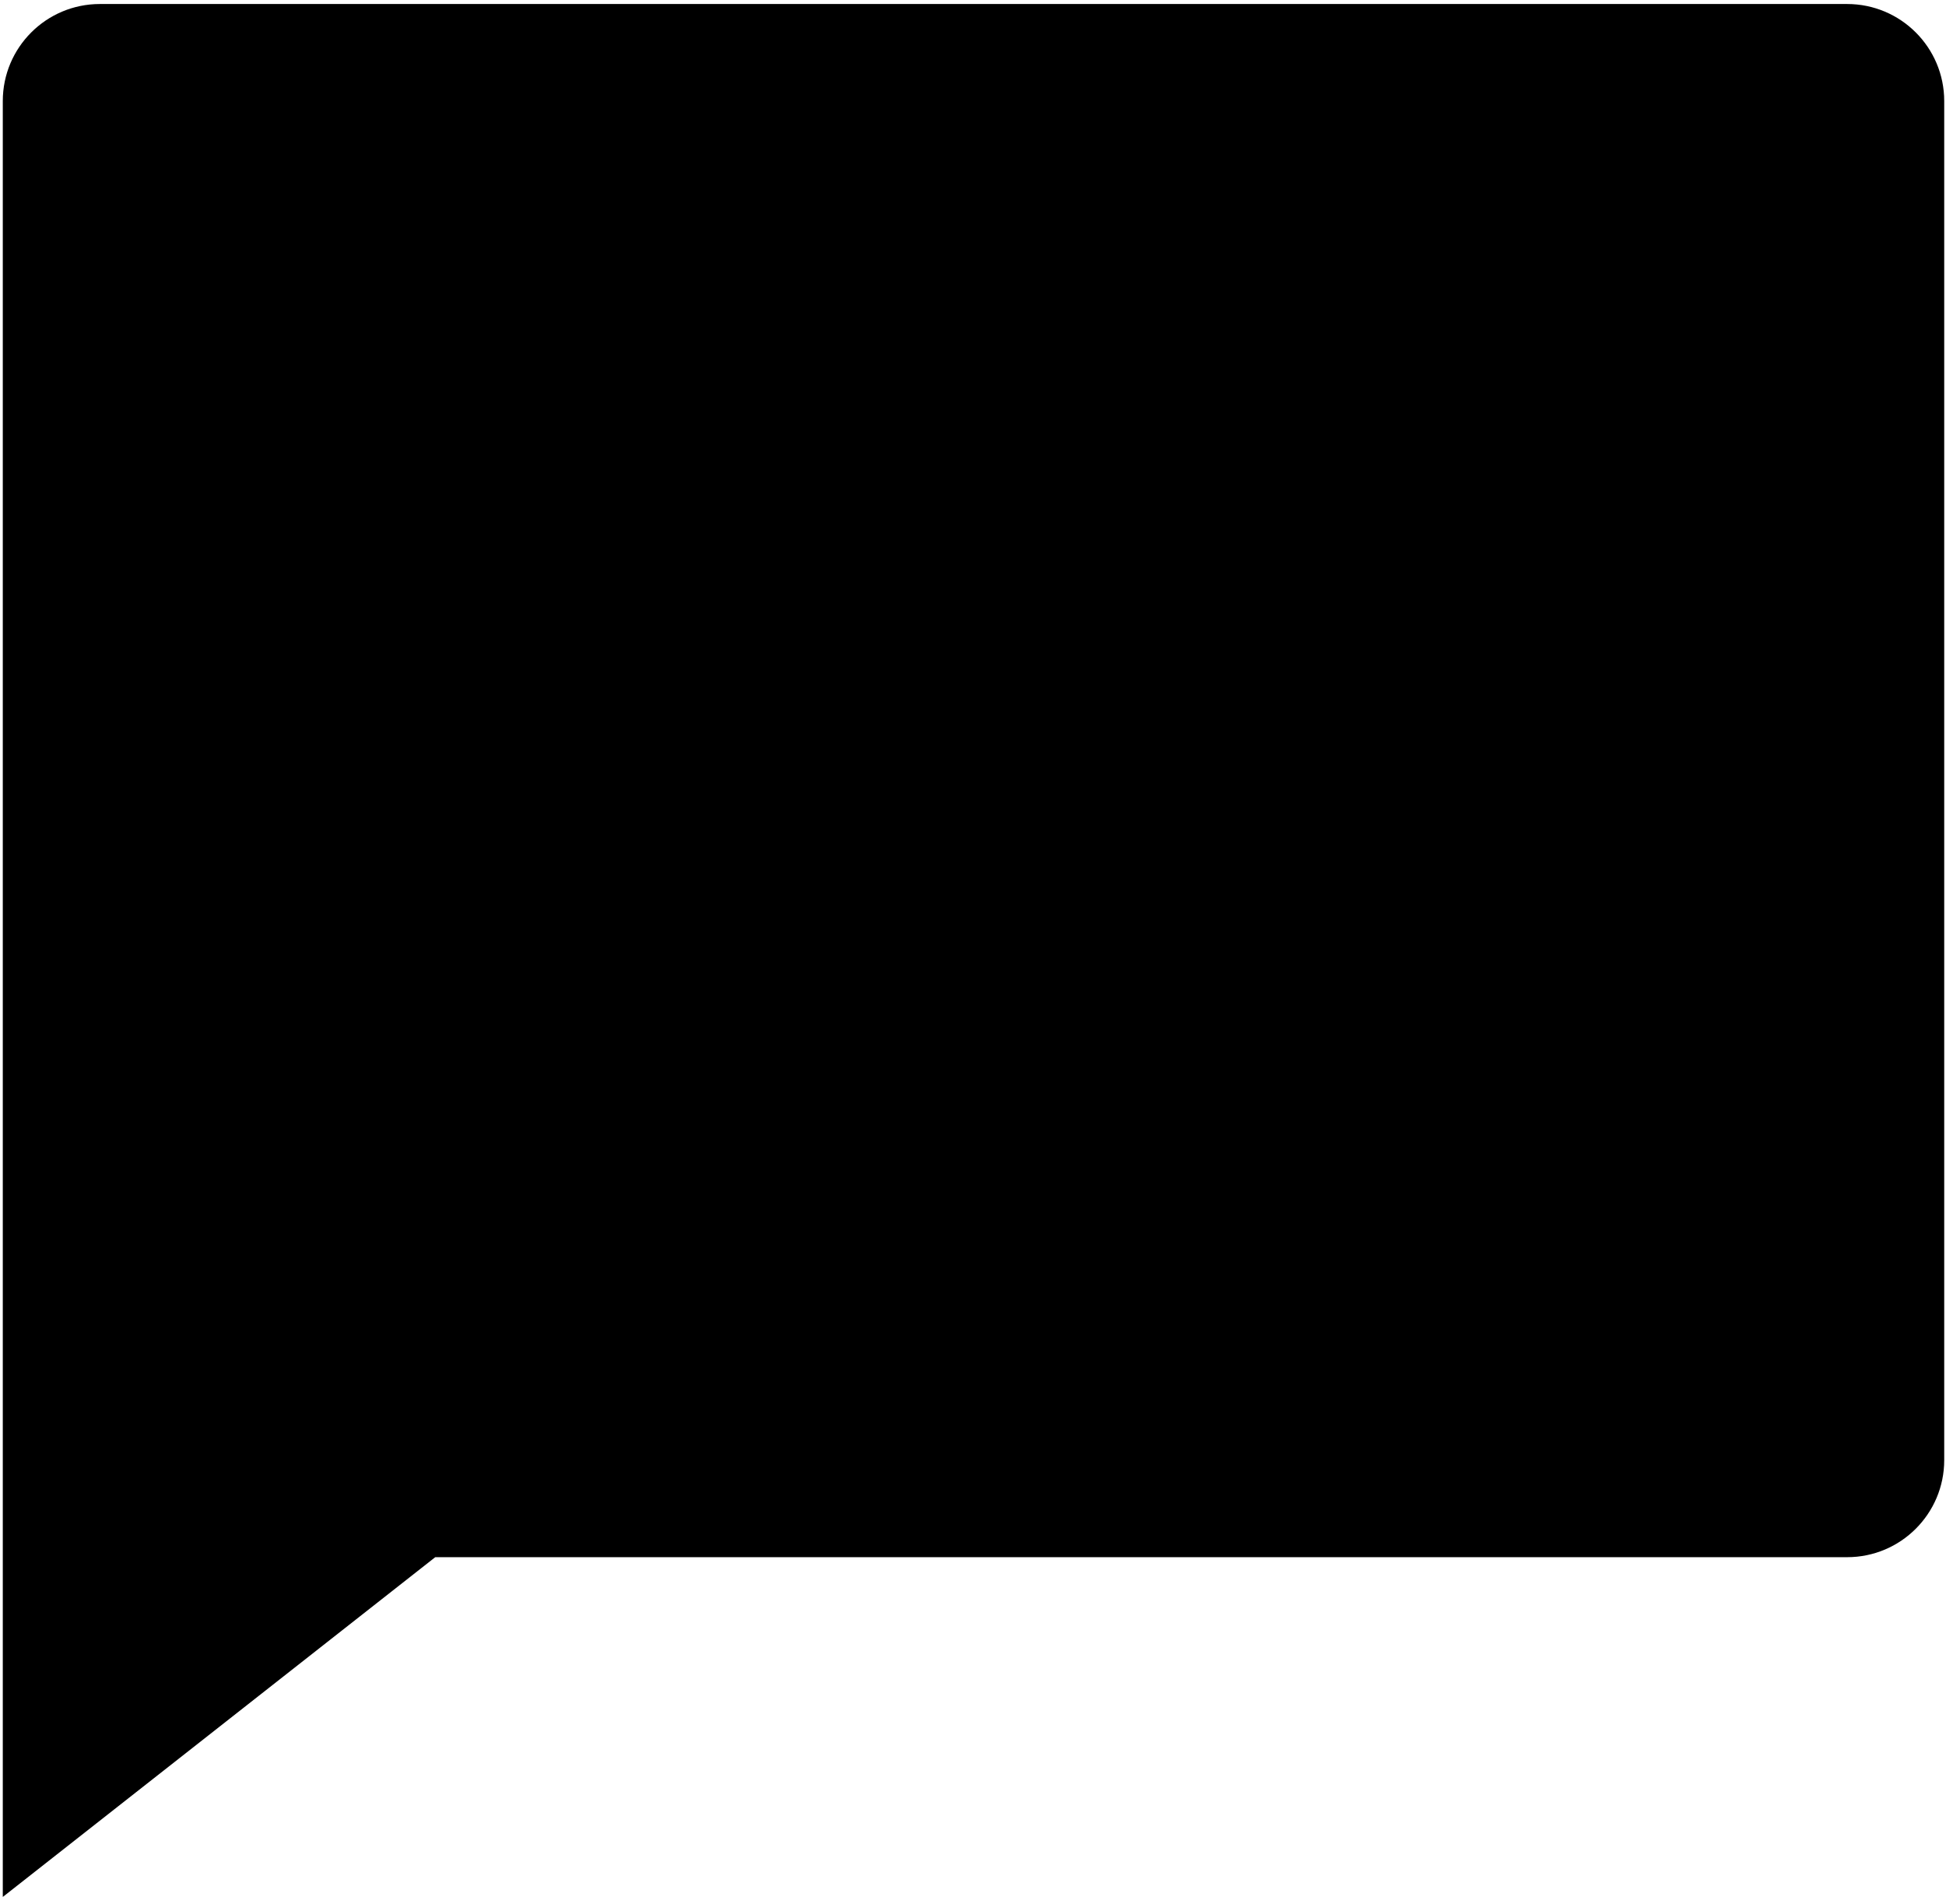
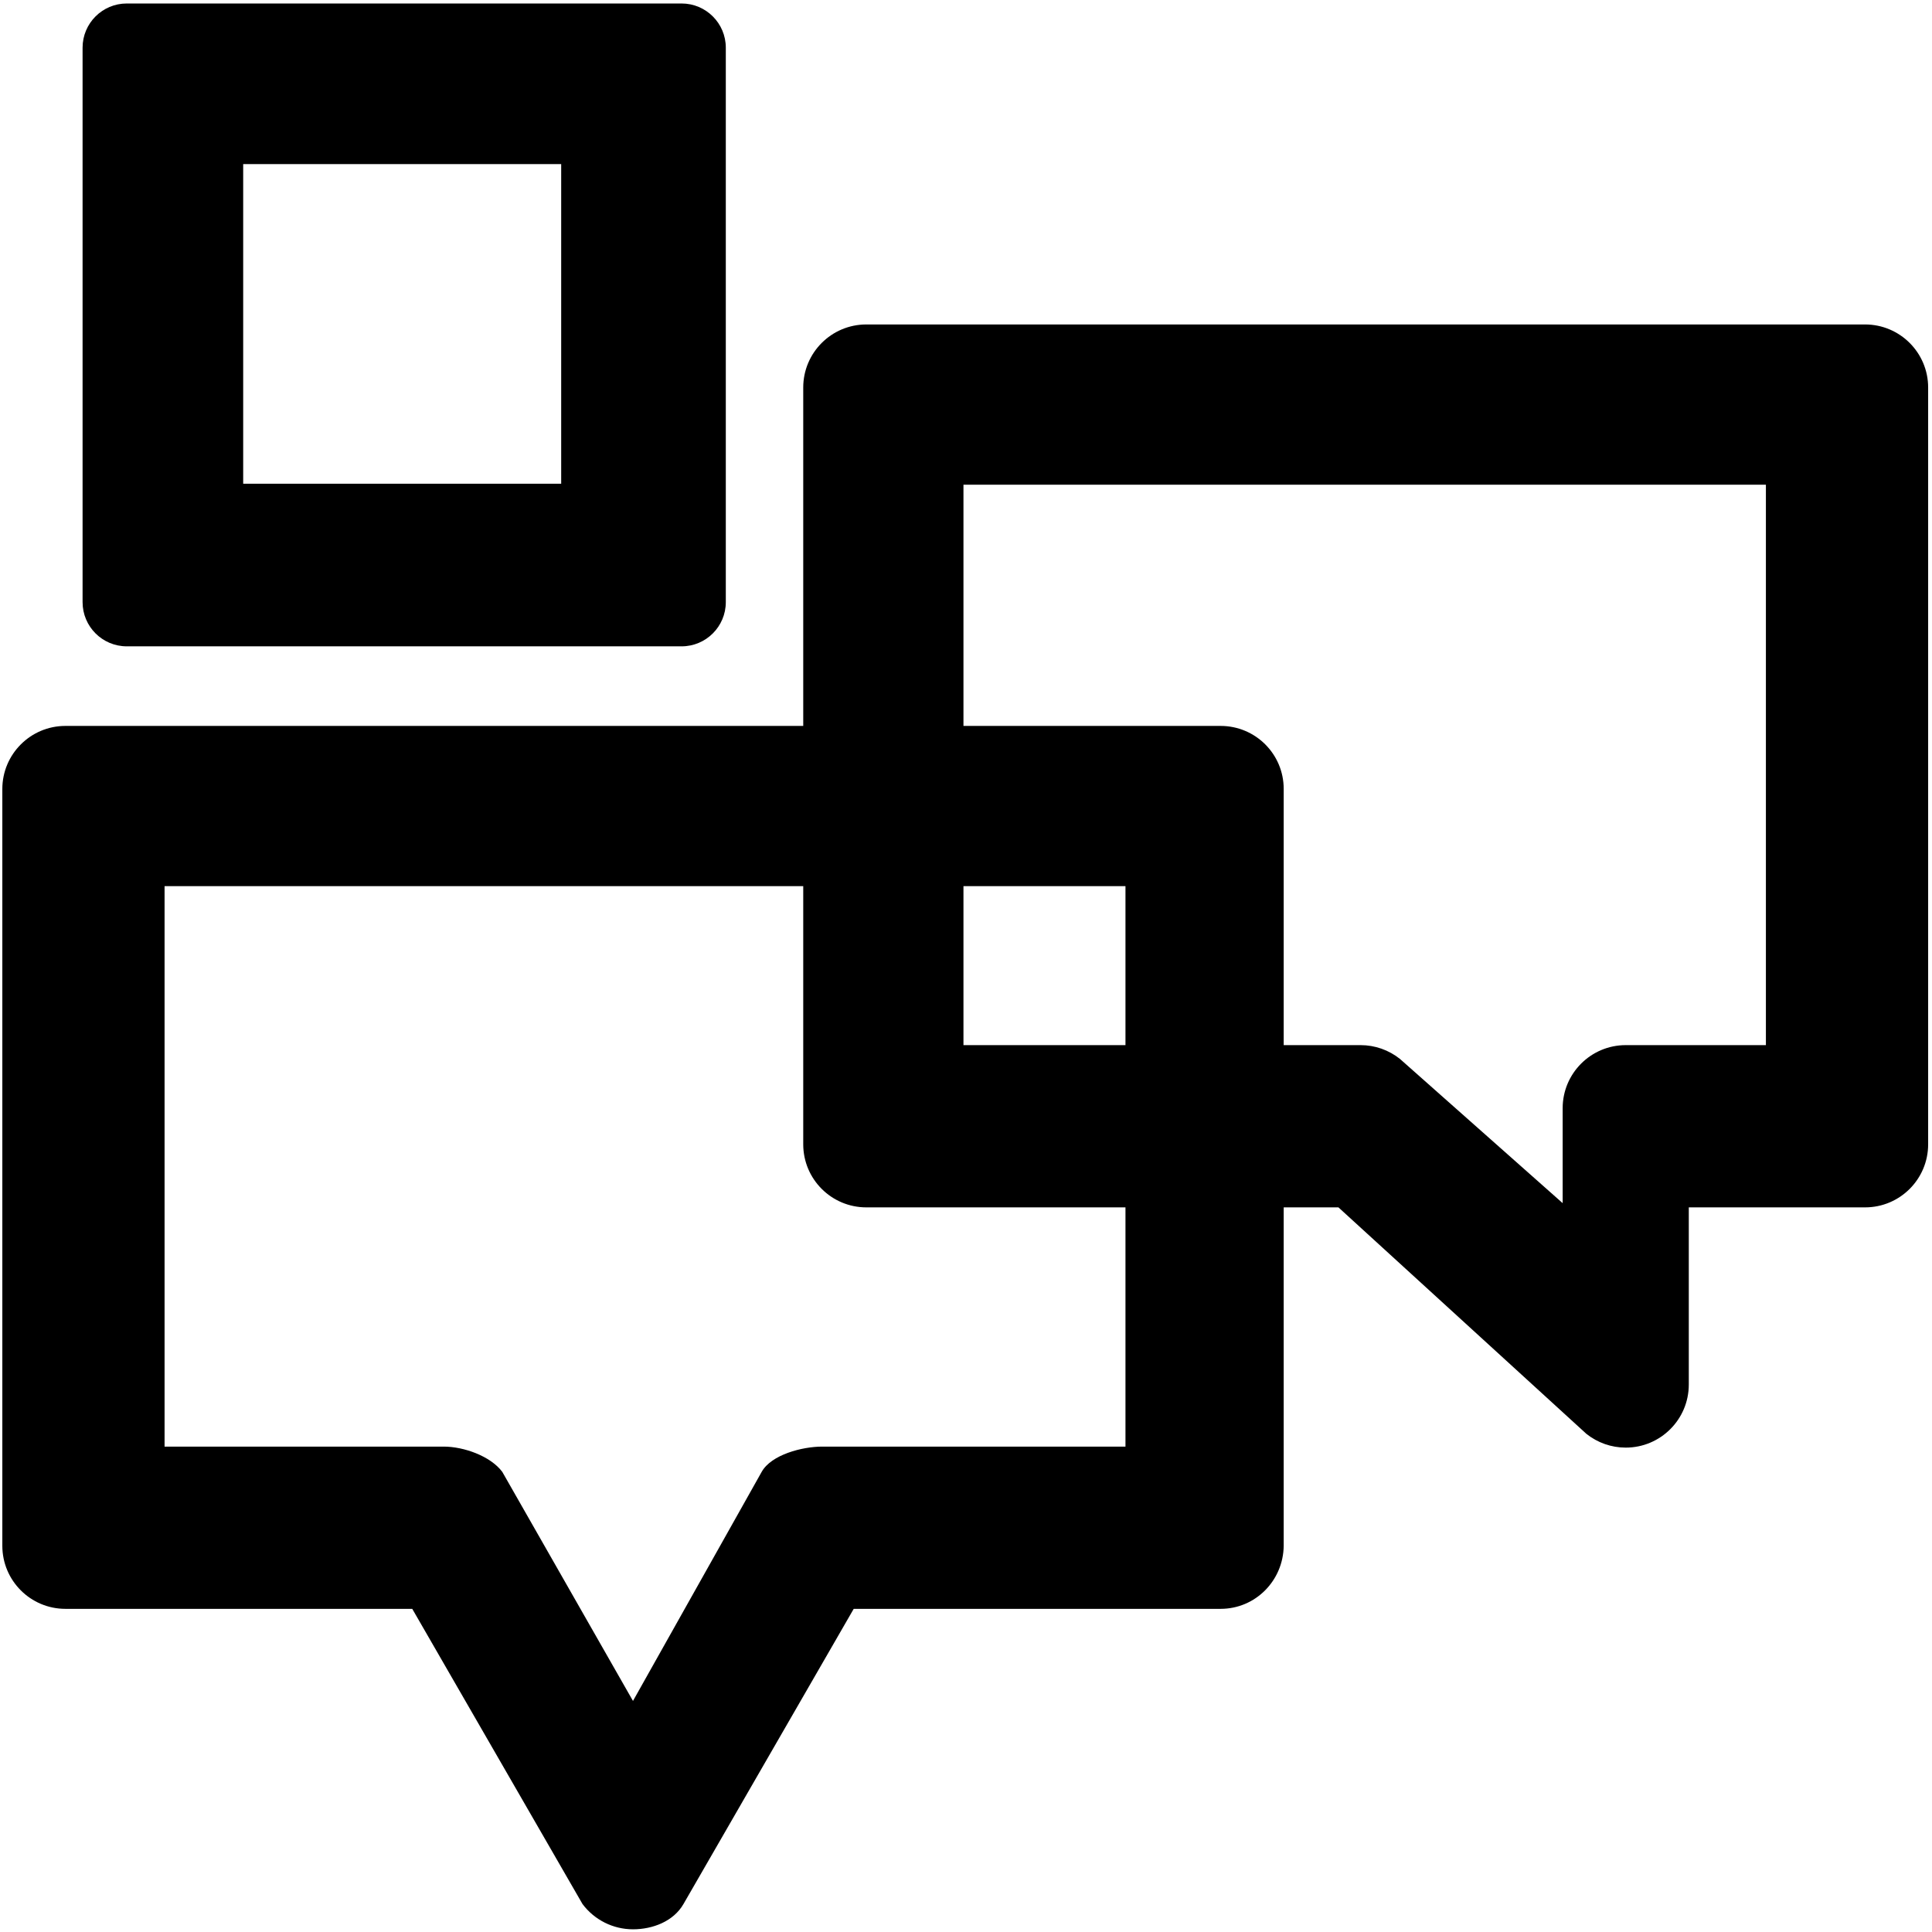
- <svg xmlns="http://www.w3.org/2000/svg" width="275" height="269" viewBox="0 0 275 269" fill="none">
-   <path d="M61.507 220.05L0.394 268.063V14.284C0.394 6.71 6.537 0.567 14.112 0.567H261.031C268.605 0.567 274.748 6.71 274.748 14.284V206.333C274.748 213.907 268.605 220.05 261.031 220.05L61.507 220.05Z" fill="currentColor" />
+ <svg xmlns="http://www.w3.org/2000/svg" width="364" height="364" viewBox="0 0 364 364" fill="none">
+   <path d="M163.216 61.13C156.655 61.13 151.334 66.457 151.334 73.011V215.594C151.334 222.155 156.655 227.476 163.217 227.476H252.167L298.87 270.133C300.977 271.82 303.596 272.739 306.296 272.739C312.857 272.739 318.178 267.419 318.178 260.857C318.178 260.856 318.178 260.855 318.178 260.853V227.476H351.392C357.953 227.476 363.274 222.155 363.274 215.594V73.011C363.274 66.45 357.947 61.13 351.392 61.13H163.216ZM332.706 196.908H306.296C299.735 196.908 294.414 202.235 294.414 208.79V226.678L263.763 199.51C261.659 197.827 259.039 196.908 256.343 196.908C256.341 196.908 256.337 196.908 256.337 196.908H181.522V91.318H332.706V196.908Z" fill="black" />
+   <path d="M241.856 291.209V148.629C241.856 142.068 236.53 136.768 229.974 136.768H12.321C5.76 136.768 0.439 142.098 0.439 148.65V291.234C0.439 297.795 5.76 303.116 12.322 303.116H77.671L109.753 358.739C111.995 361.731 115.519 363.492 119.258 363.492C122.998 363.492 126.896 361.978 128.764 358.74L160.845 303.116H229.974C236.535 303.116 241.783 297.794 241.856 291.233L241.856 291.209ZM212.045 272.549H154.904C151.164 272.549 145.331 274.056 143.508 277.301L119.258 320.465L94.629 277.302C92.388 274.31 87.343 272.549 83.613 272.549H31.006V166.957H212.045V272.549Z" fill="black" />
+   <path d="M136.746 112.69V8.984C136.746 4.386 133.011 0.657 128.419 0.657H23.885C19.287 0.657 15.558 4.386 15.558 8.984V113.446C15.558 118.044 19.287 121.773 23.885 121.773C93.62 121.773 58.684 121.773 128.419 121.773C133.017 121.773 136.746 118.038 136.746 113.446V112.69ZM105.73 91.134C39.976 91.134 111.572 91.134 45.818 91.134V30.918H105.73V91.134Z" fill="black" />
</svg>
